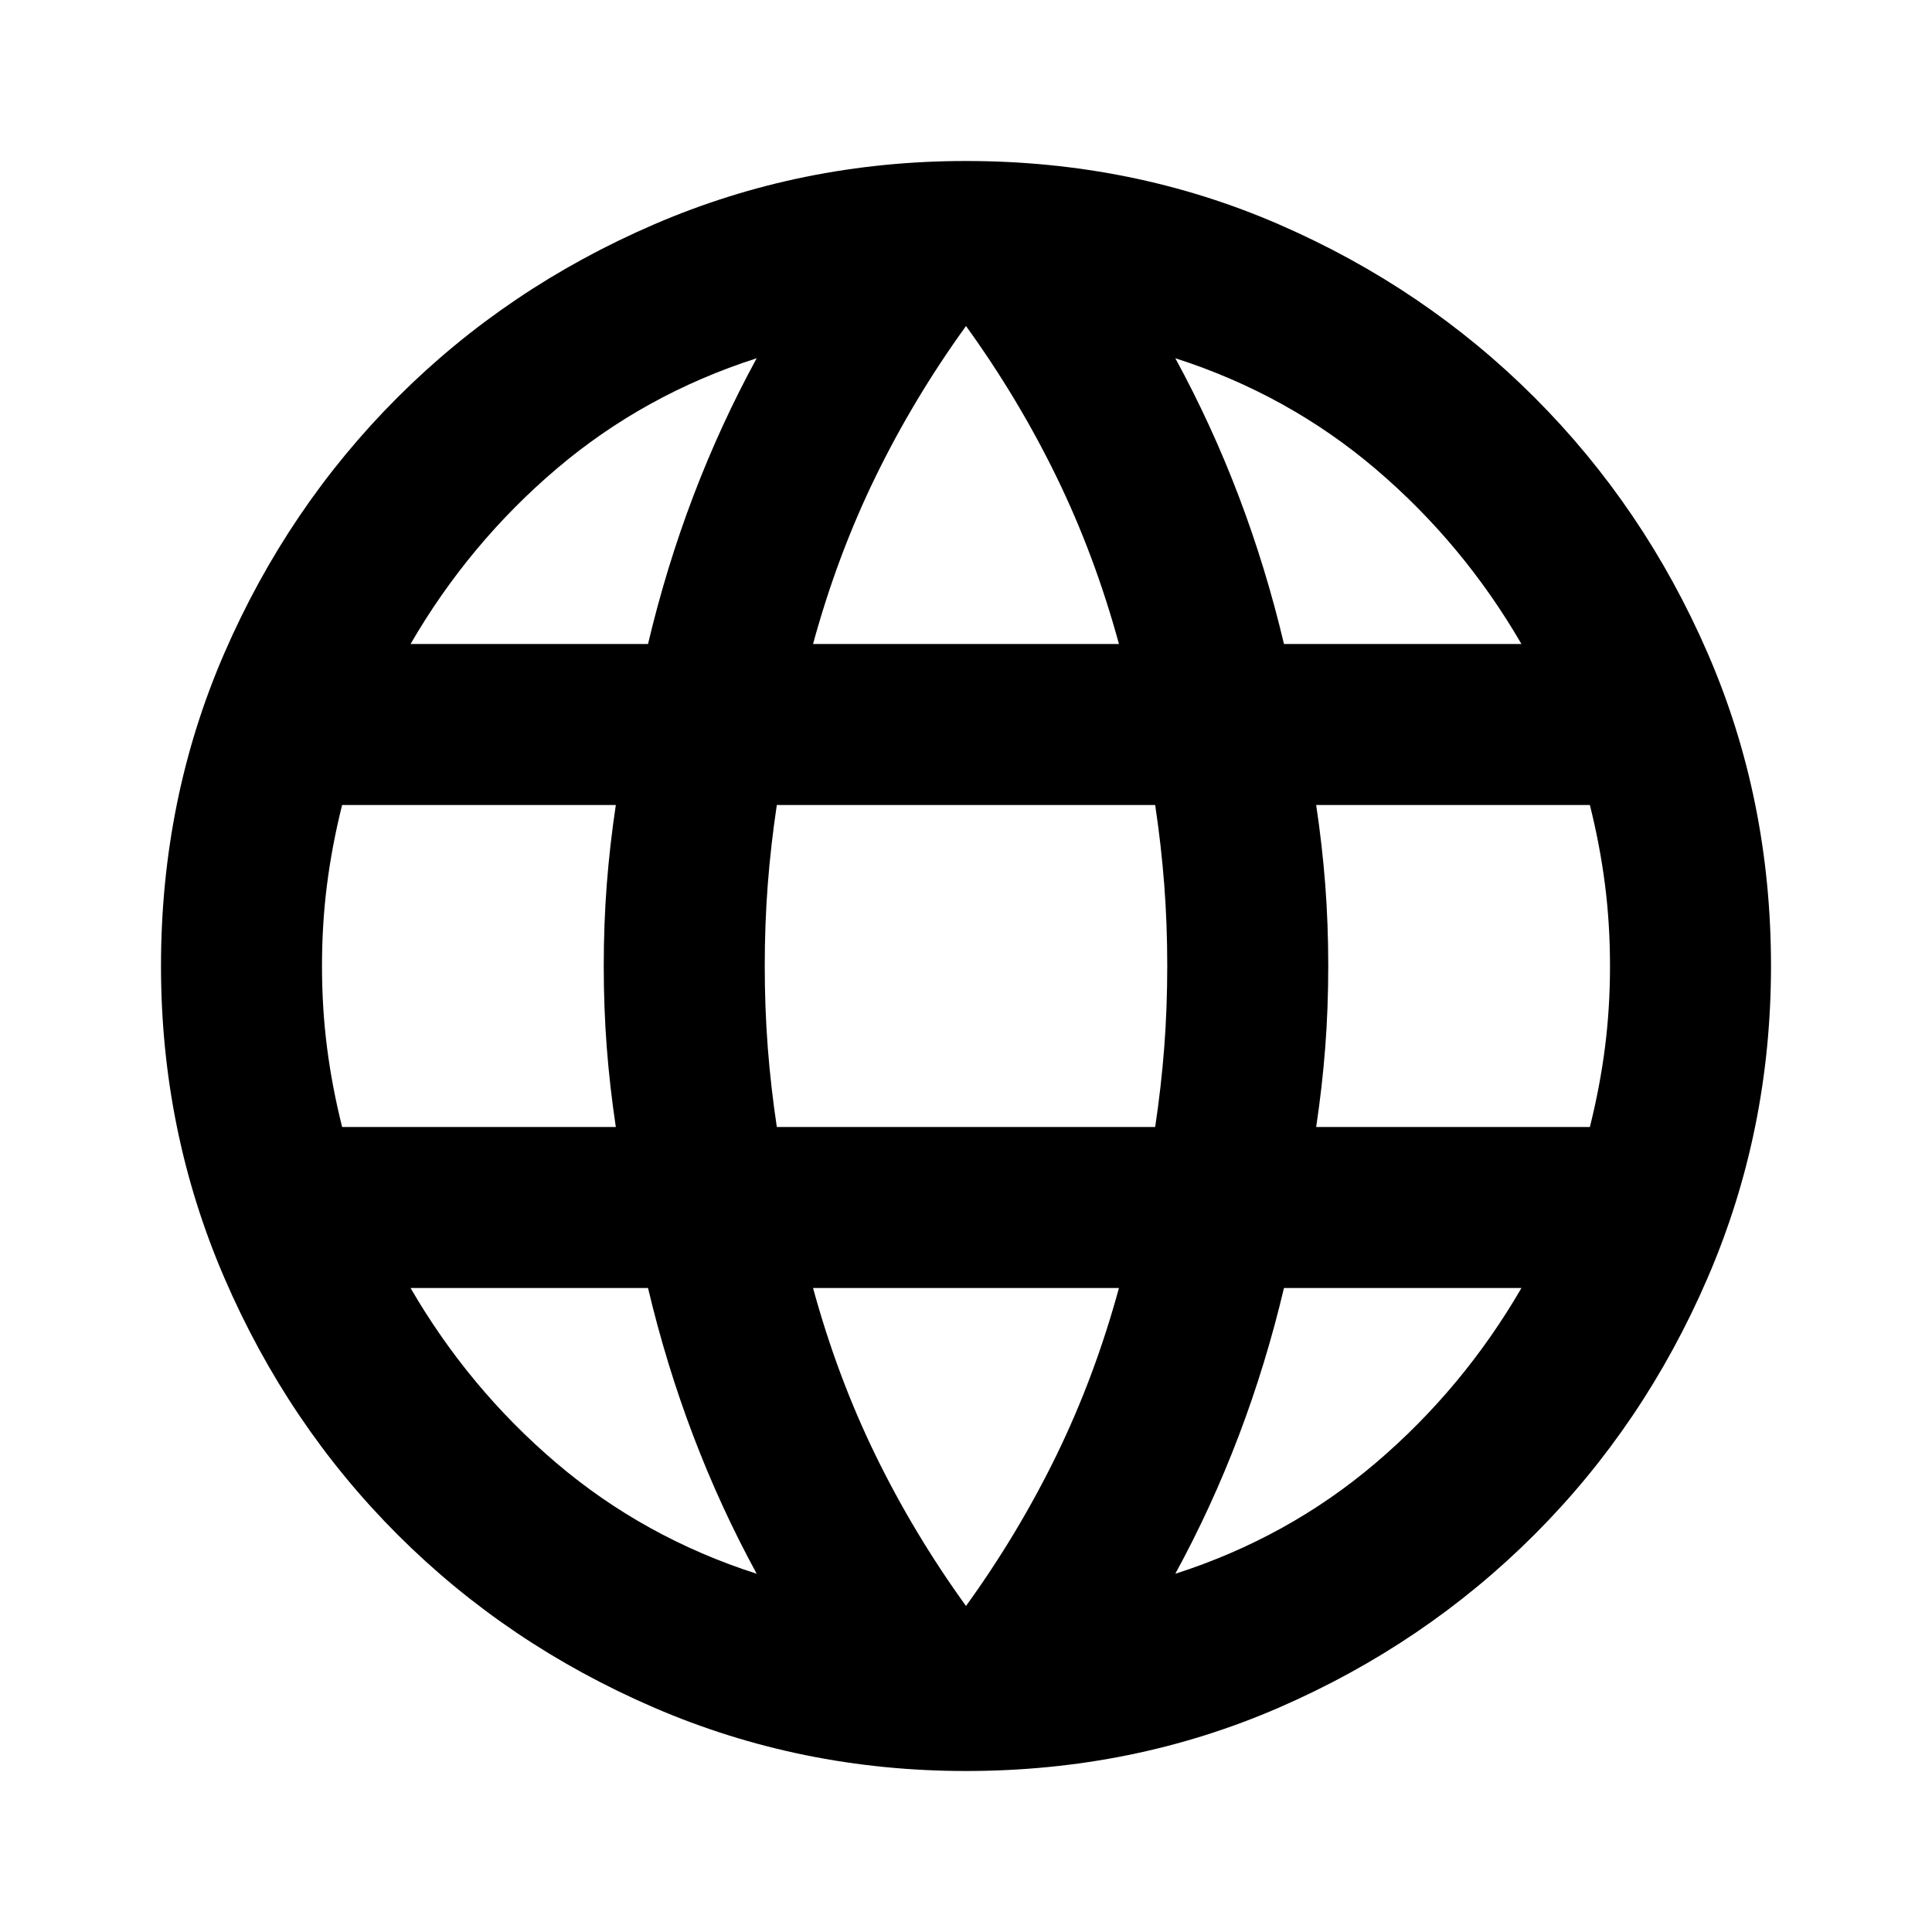
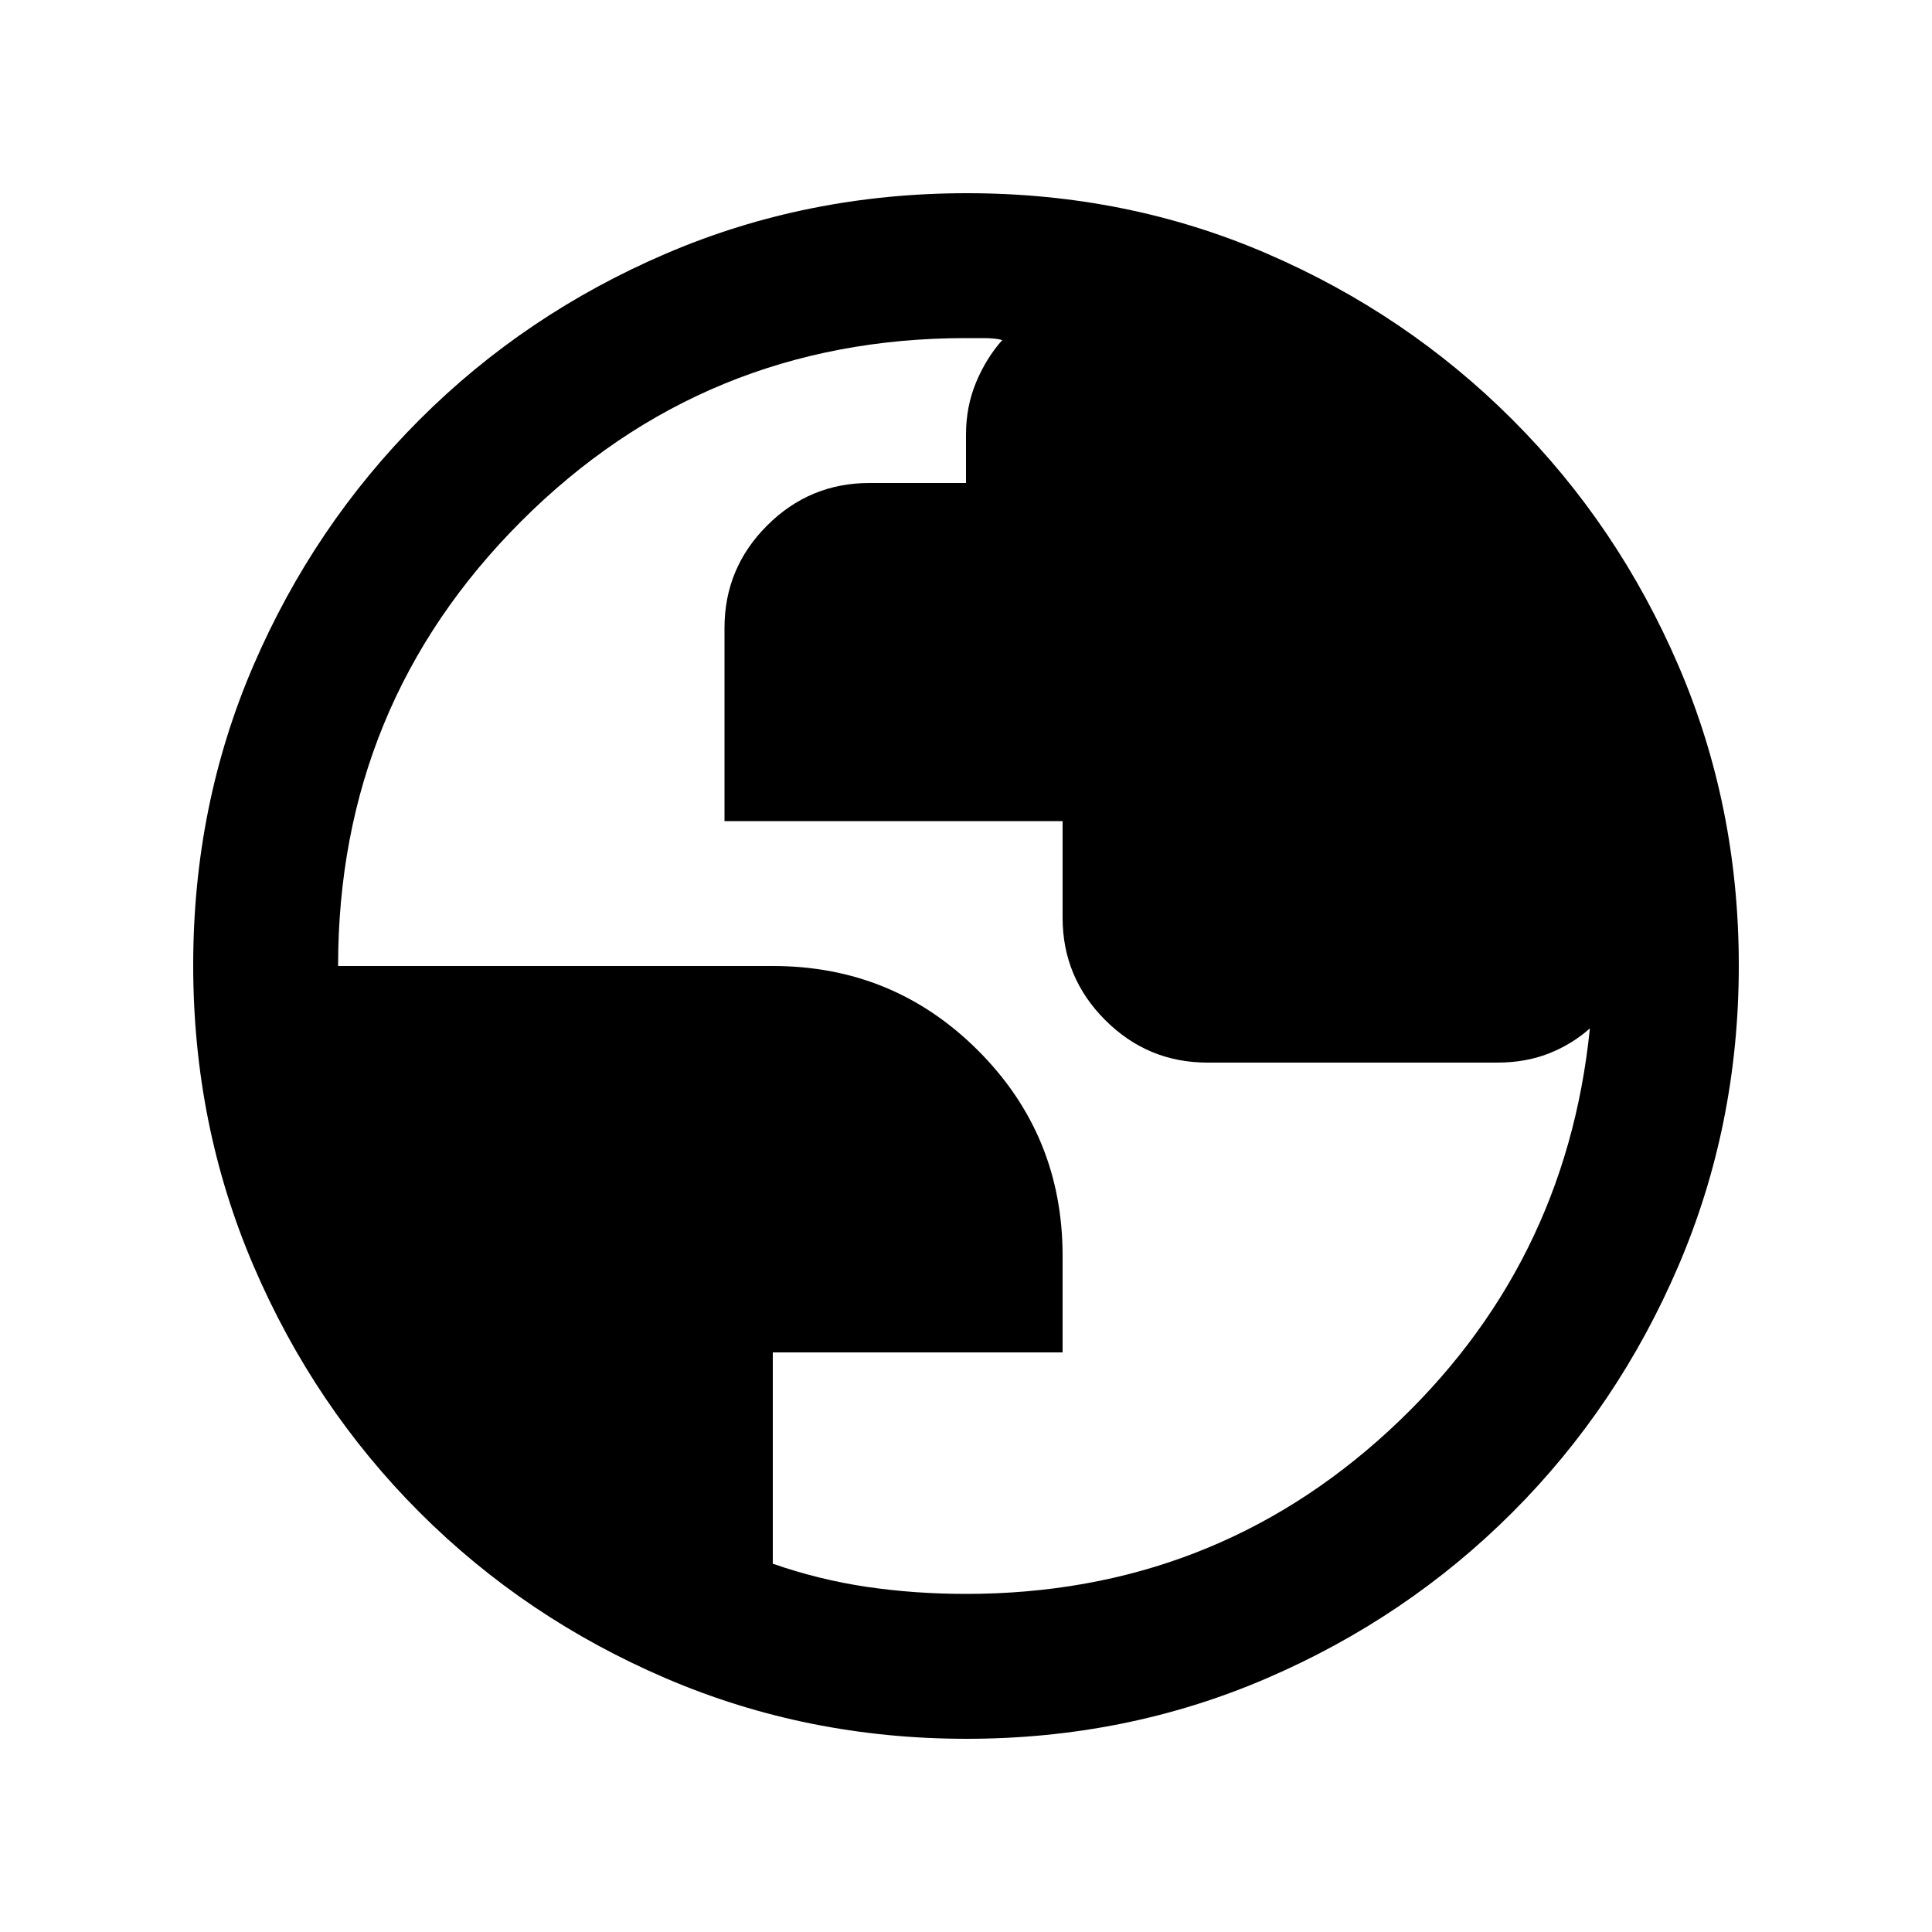
- <svg xmlns="http://www.w3.org/2000/svg" height="24" viewBox="0 -960 960 960" width="24">
-   <path d="M480-80q-82 0-155-31.5t-127.5-86Q143-252 111.5-325T80-480q0-83 31.5-155.5t86-127Q252-817 325-848.5T480-880q83 0 155.5 31.5t127 86q54.5 54.5 86 127T880-480q0 82-31.5 155t-86 127.5q-54.5 54.5-127 86T480-80Zm0-82q26-36 45-75t31-83H404q12 44 31 83t45 75Zm-104-16q-18-33-31.5-68.5T322-320H204q29 50 72.5 87t99.5 55Zm208 0q56-18 99.5-55t72.5-87H638q-9 38-22.5 73.5T584-178ZM170-400h136q-3-20-4.5-39.5T300-480q0-21 1.5-40.5T306-560H170q-5 20-7.5 39.5T160-480q0 21 2.5 40.5T170-400Zm216 0h188q3-20 4.5-39.5T580-480q0-21-1.5-40.5T574-560H386q-3 20-4.5 39.5T380-480q0 21 1.5 40.5T386-400Zm268 0h136q5-20 7.5-39.5T800-480q0-21-2.5-40.5T790-560H654q3 20 4.5 39.5T660-480q0 21-1.5 40.5T654-400Zm-16-240h118q-29-50-72.5-87T584-782q18 33 31.5 68.5T638-640Zm-234 0h152q-12-44-31-83t-45-75q-26 36-45 75t-31 83Zm-200 0h118q9-38 22.5-73.5T376-782q-56 18-99.5 55T204-640Z" />
+ <svg xmlns="http://www.w3.org/2000/svg" height="20" viewBox="0 -960 960 960" width="20">
+   <path d="M480.28-96Q401-96 331-126t-122.5-82.5Q156-261 126-330.96t-30-149.5Q96-560 126-629.5q30-69.5 82.5-122T330.96-834q69.96-30 149.5-30t149.04 30q69.5 30 122 82.5T834-629.28q30 69.73 30 149Q864-401 834-331t-82.5 122.5Q699-156 629.28-126q-69.73 30-149 30Zm-.28-72q122 0 210-81t100-200q-9 8-20.5 12.5T744-432H600q-29.7 0-50.85-21.15Q528-474.3 528-504v-48H360v-96q0-29.7 21.15-50.85Q402.3-720 432-720h48v-24q0-14 5-26t13-21q-3-1-10-1h-8q-130 0-221 91t-91 221h216q60 0 102 42t42 102v48H384v105q23 8 46.73 11.5Q454.45-168 480-168Z" />
</svg>
